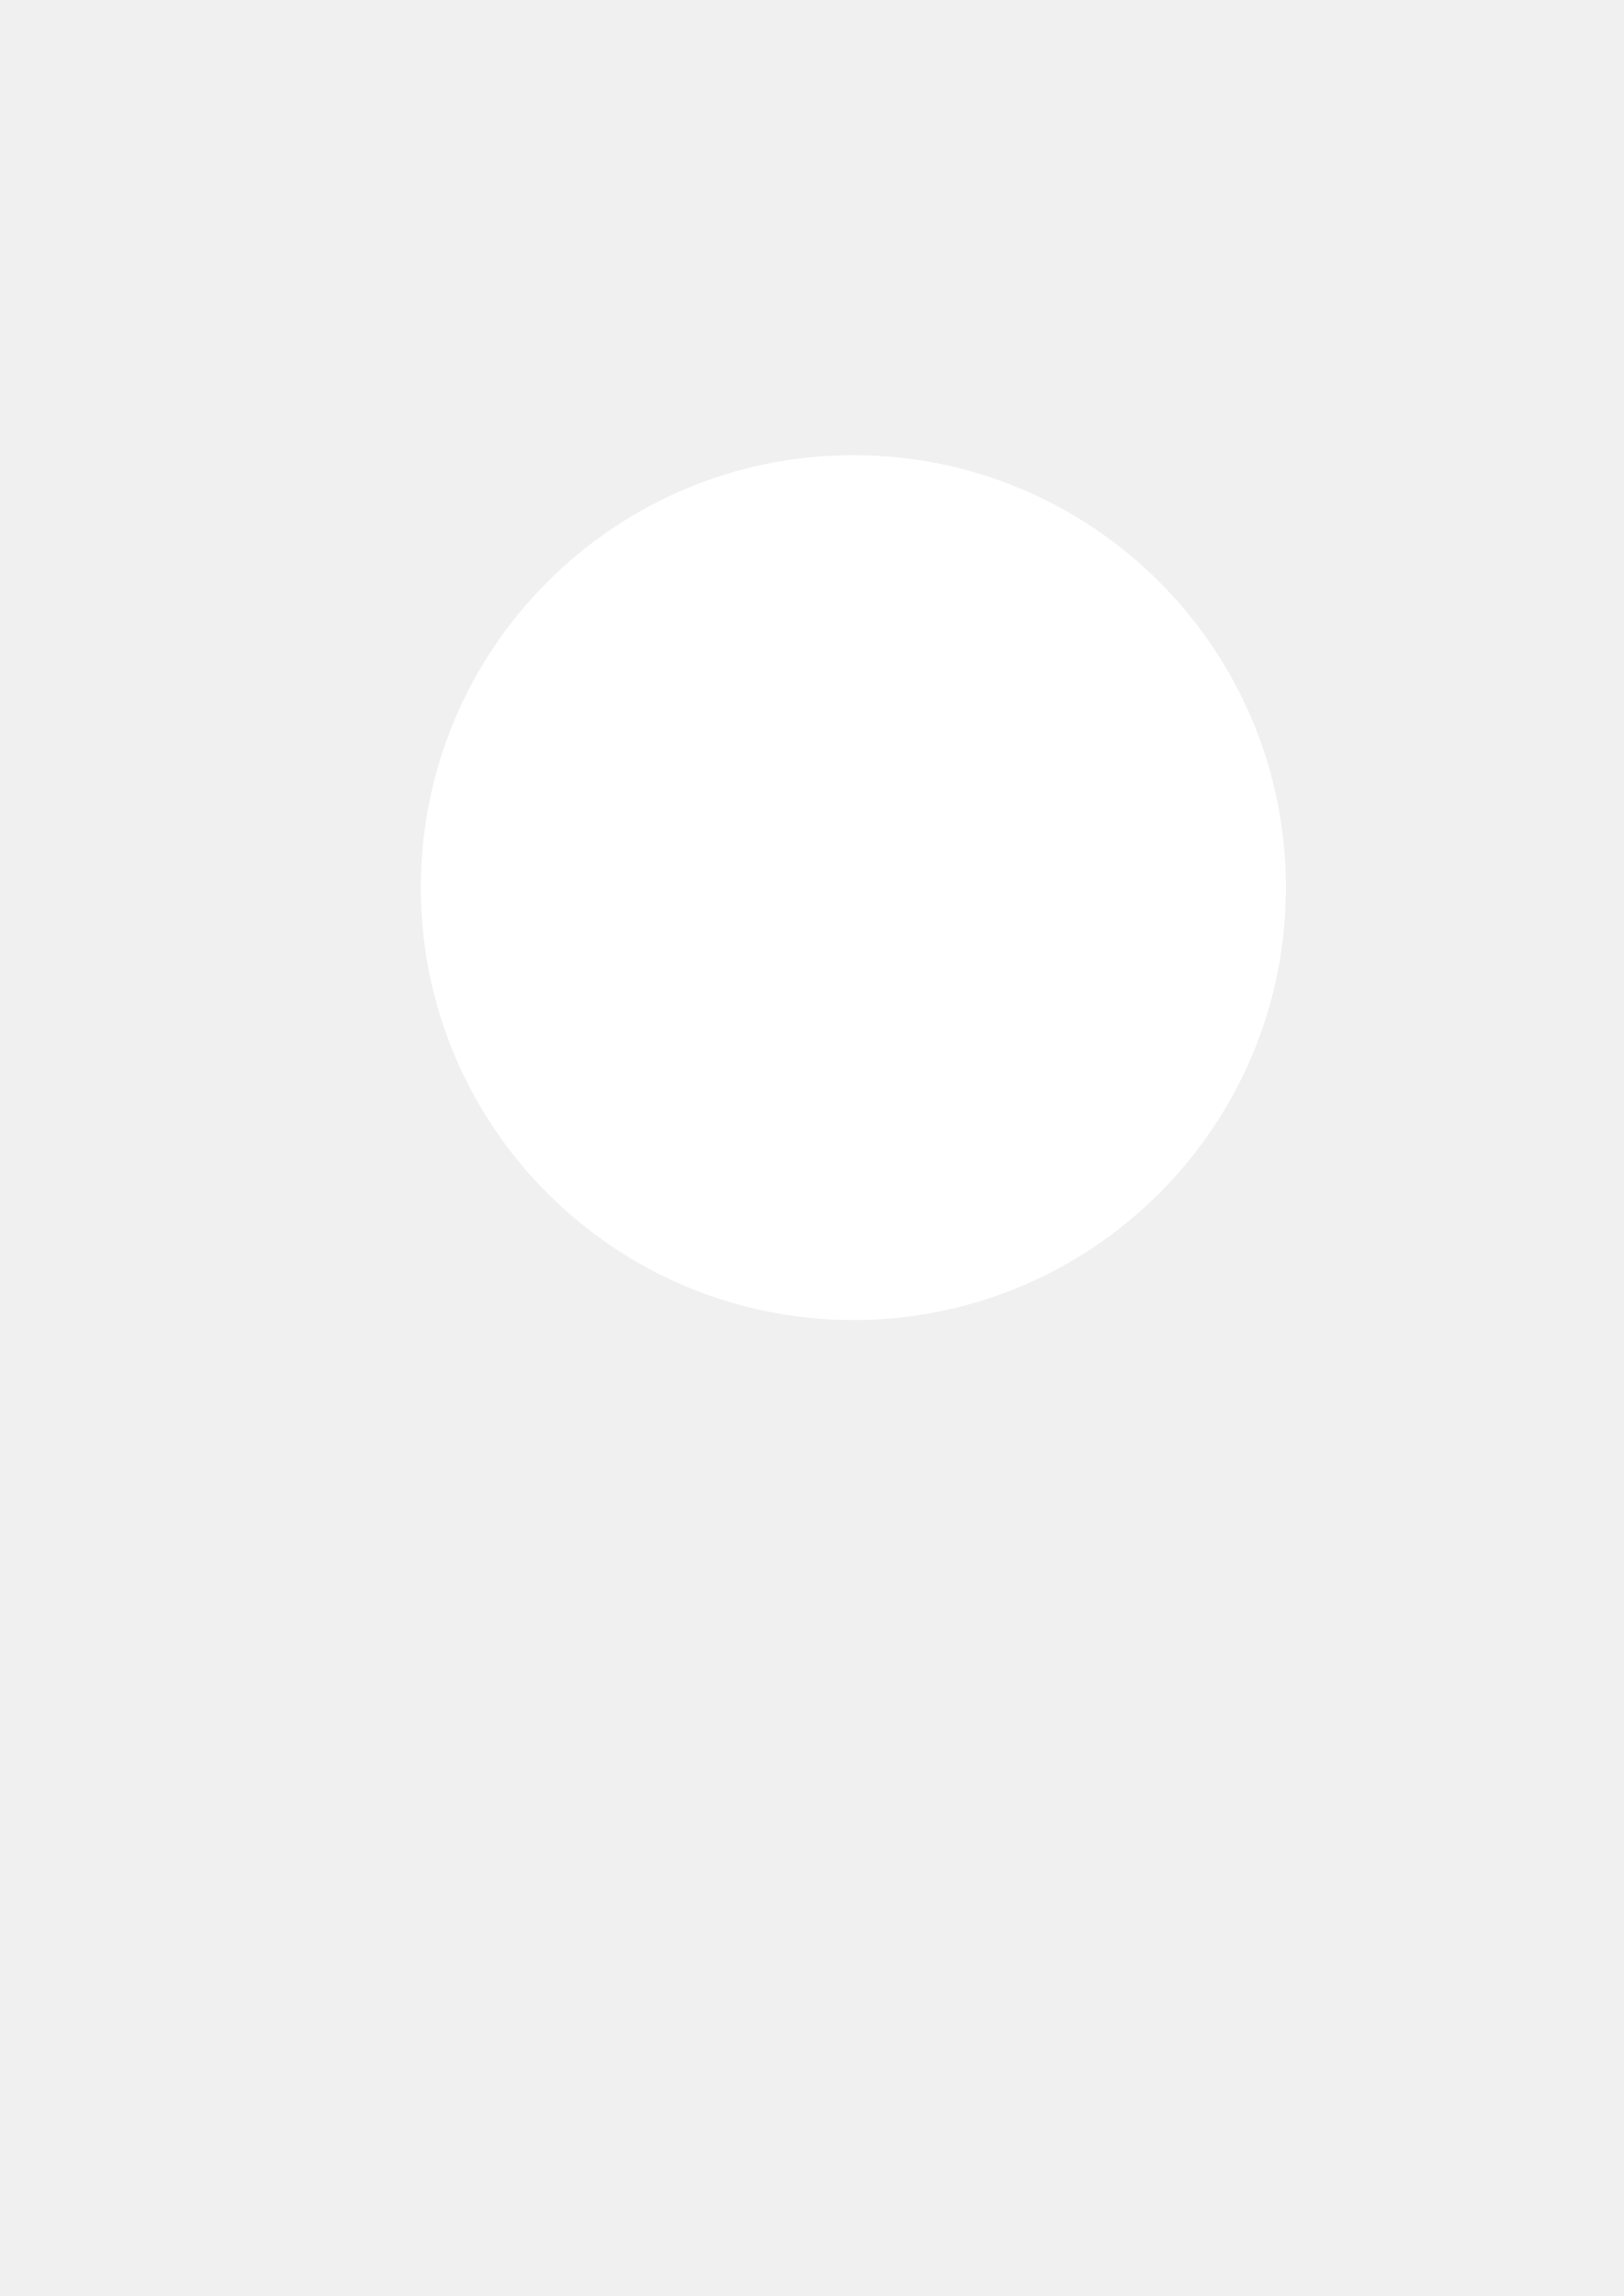
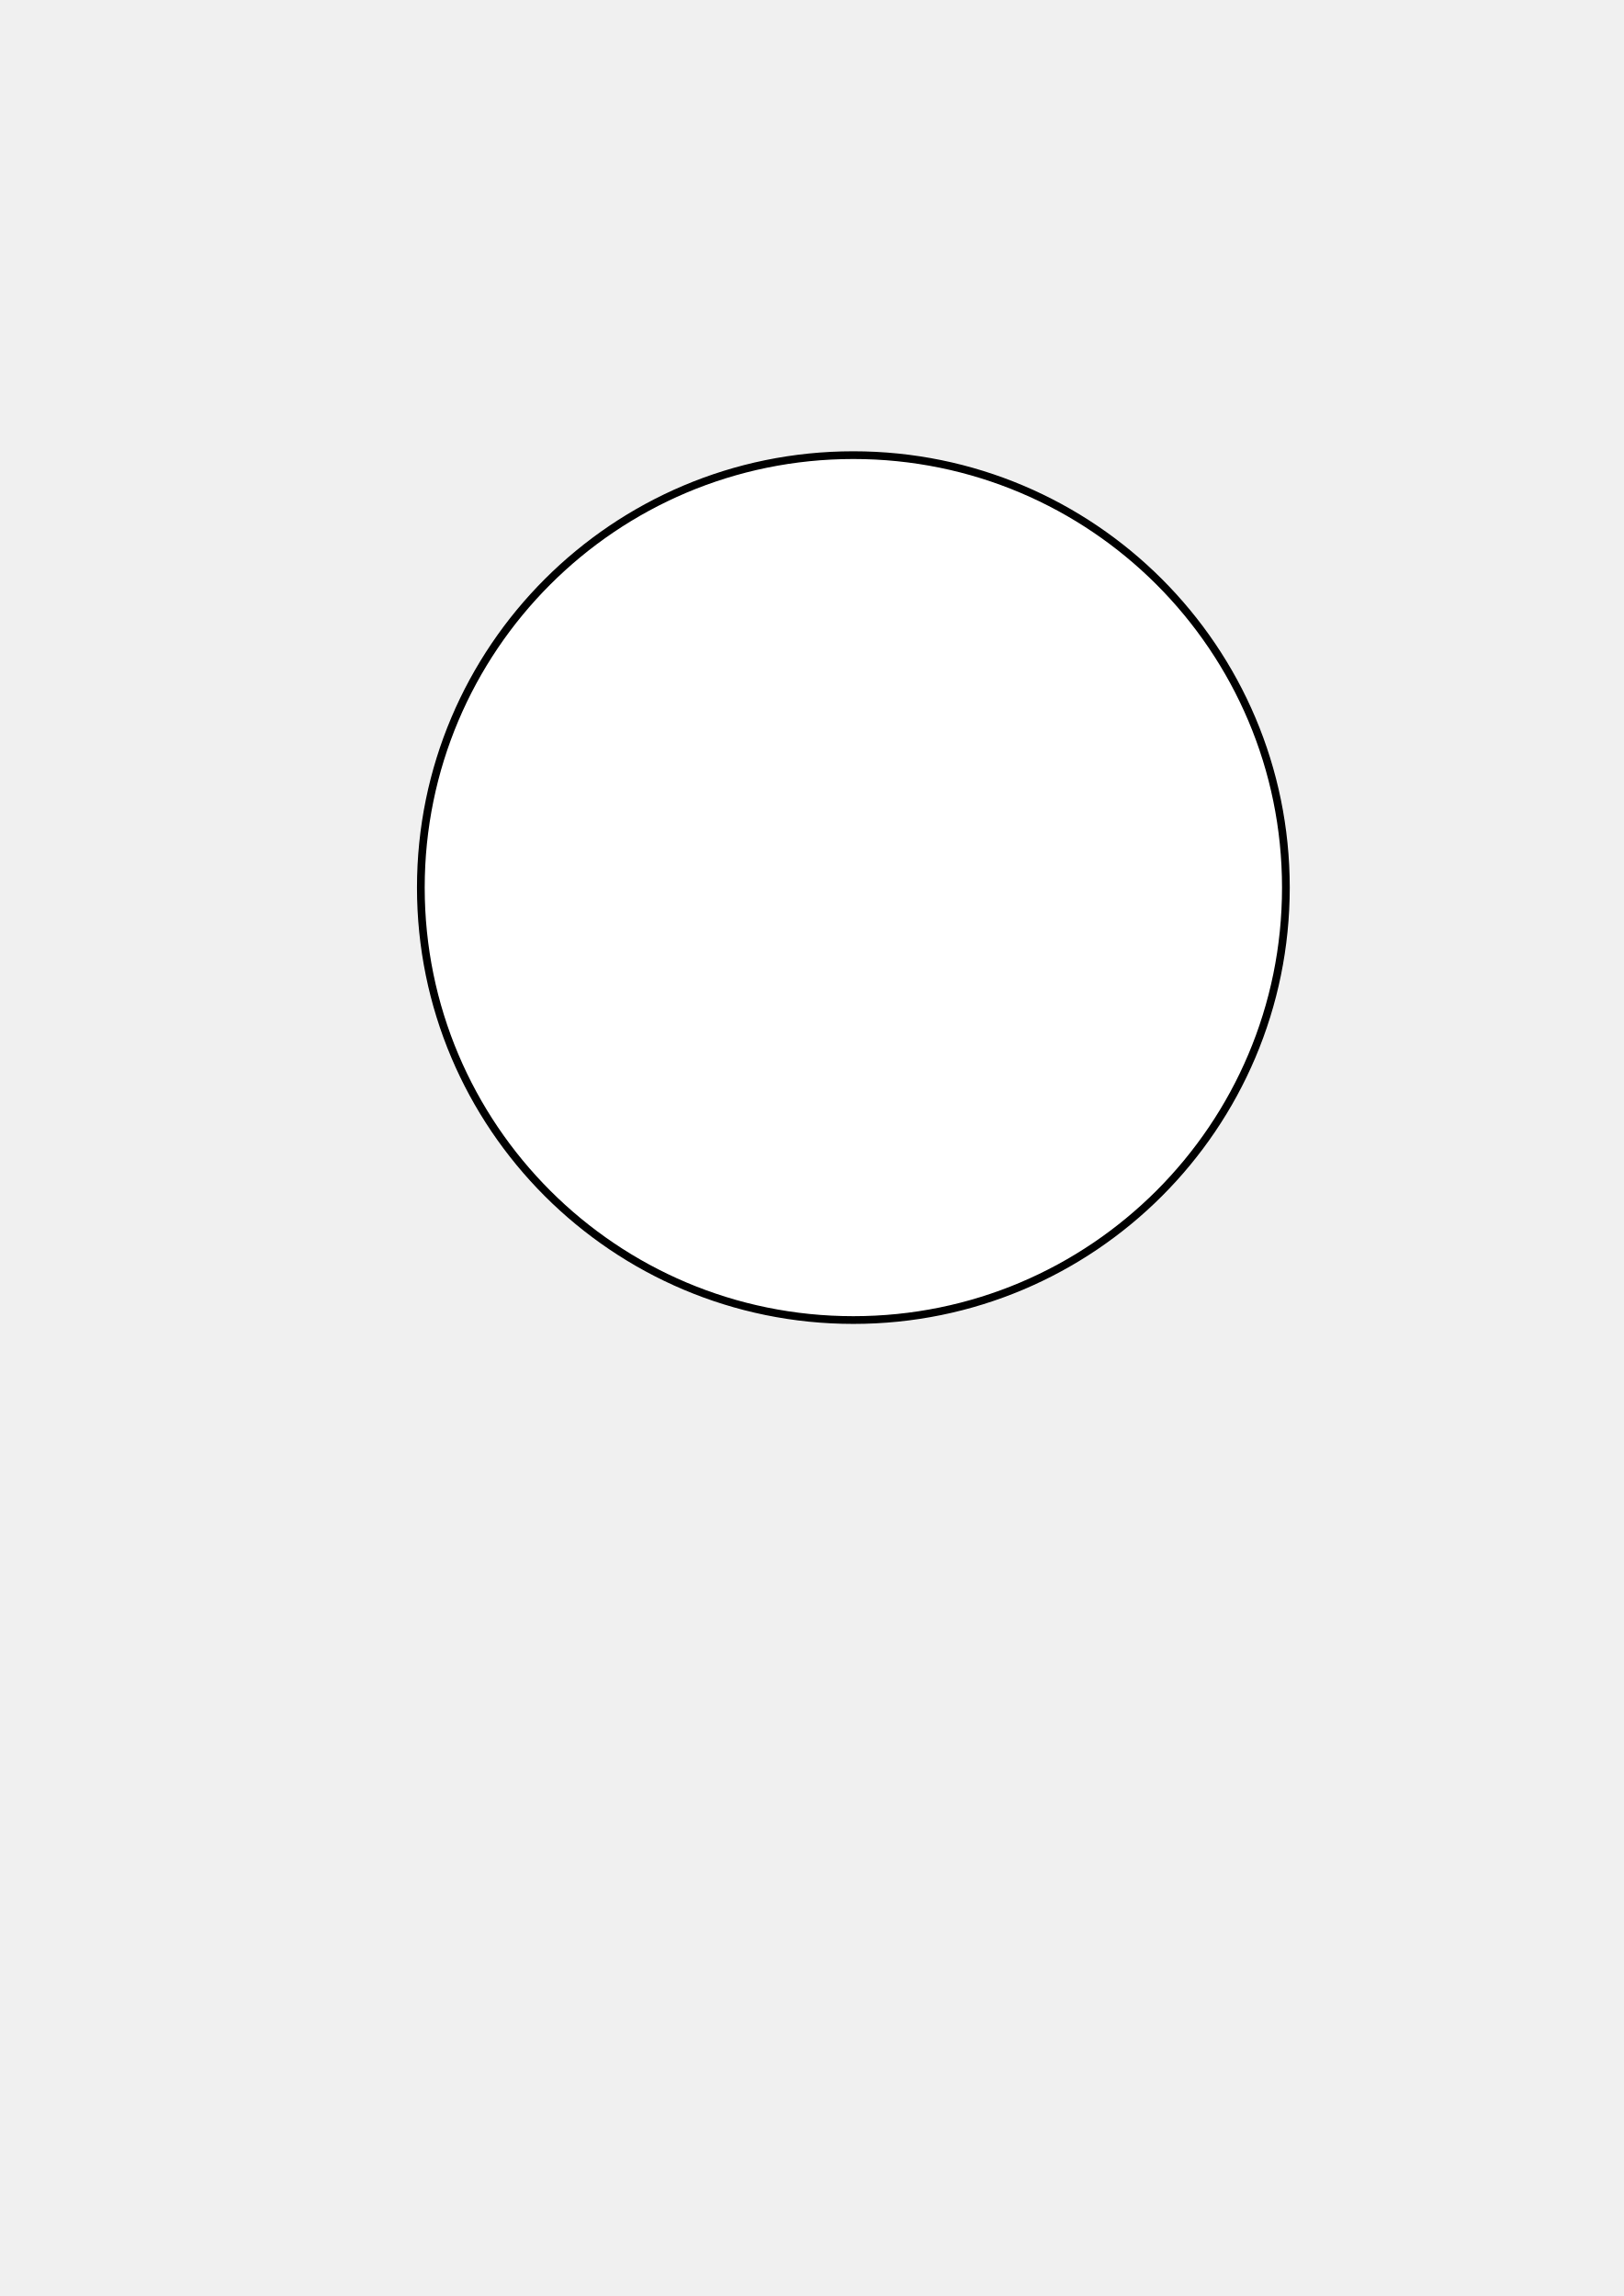
<svg xmlns="http://www.w3.org/2000/svg" width="210mm" height="297mm" viewBox="0 0 210 297" version="1.1" id="svg5045">
  <defs id="defs5039" />
  <g id="layer1">
-     <circle style="fill:#ffffff;fill-opacity:1;stroke:none;stroke-width:0.236;stroke-miterlimit:4;stroke-dasharray:none;stroke-opacity:1" id="path5590" cx="110.369" cy="114.815" r="55.94" />
+     <circle style="fill:#ffffff;fill-opacity:1;stroke:#000000;stroke-width:1;stroke-miterlimit:4;stroke-dasharray:none;stroke-opacity:1" id="path5590" cx="110.369" cy="114.815" r="55.94" />
  </g>
</svg>
